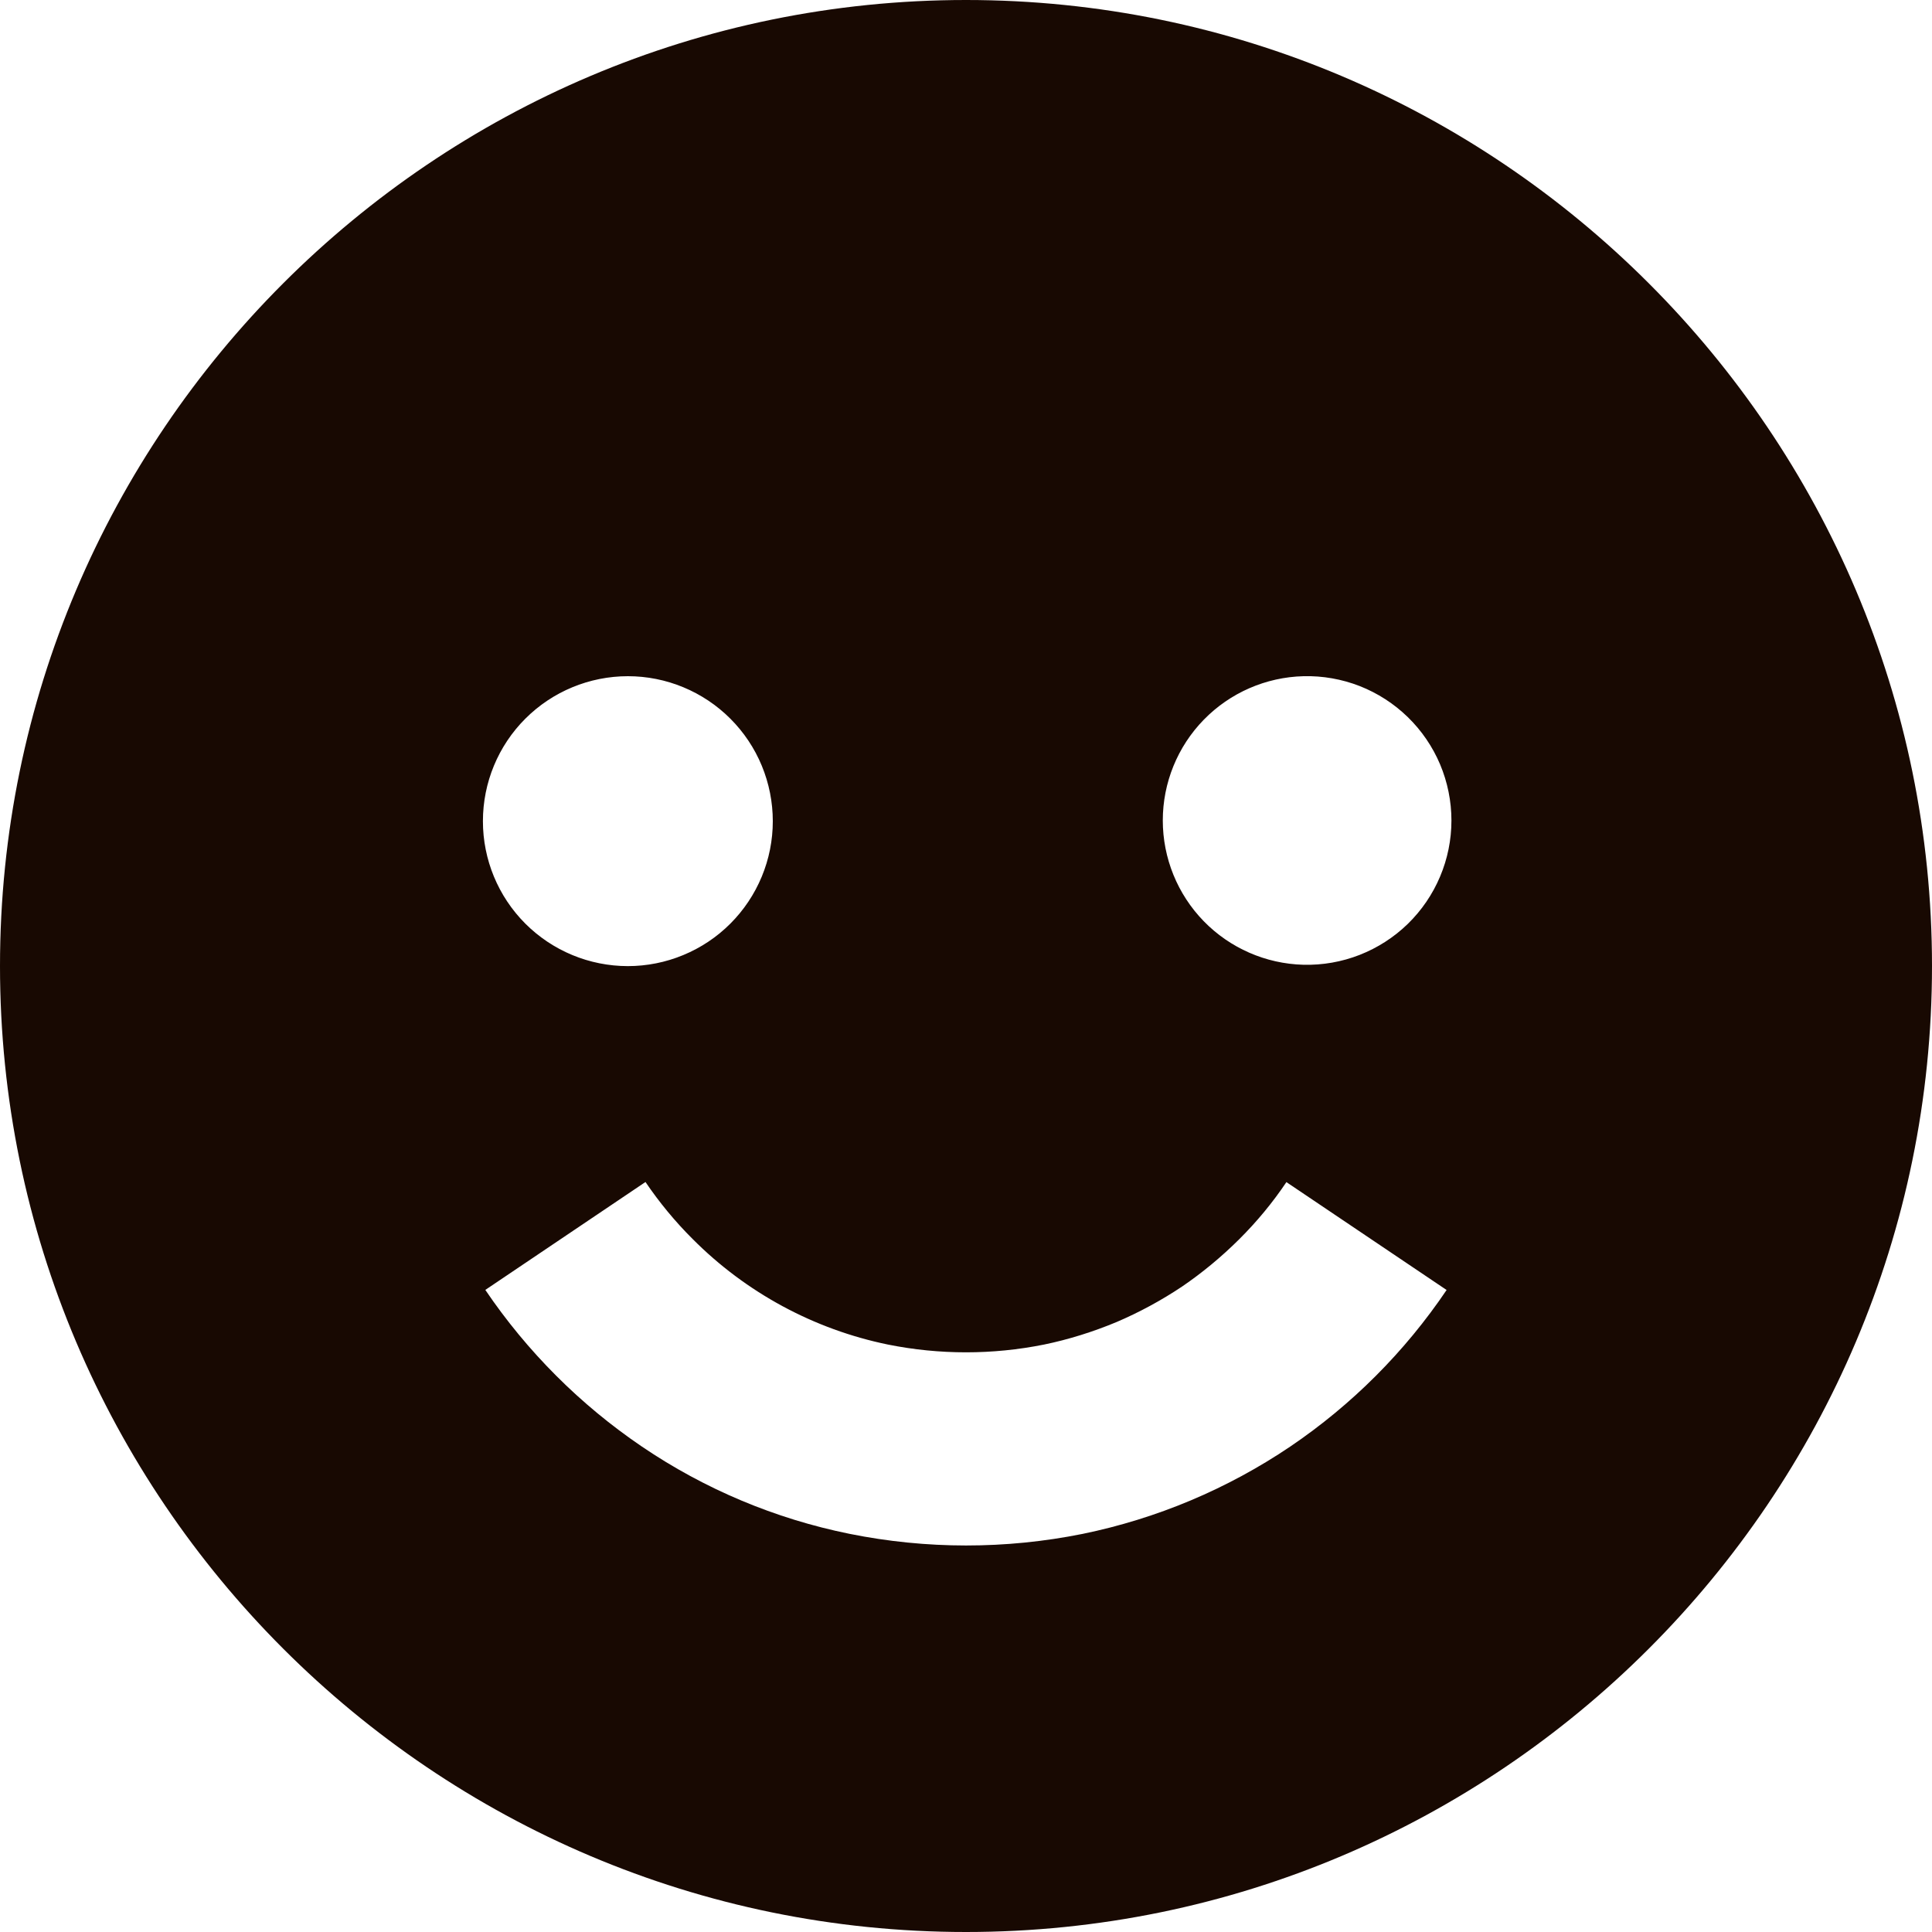
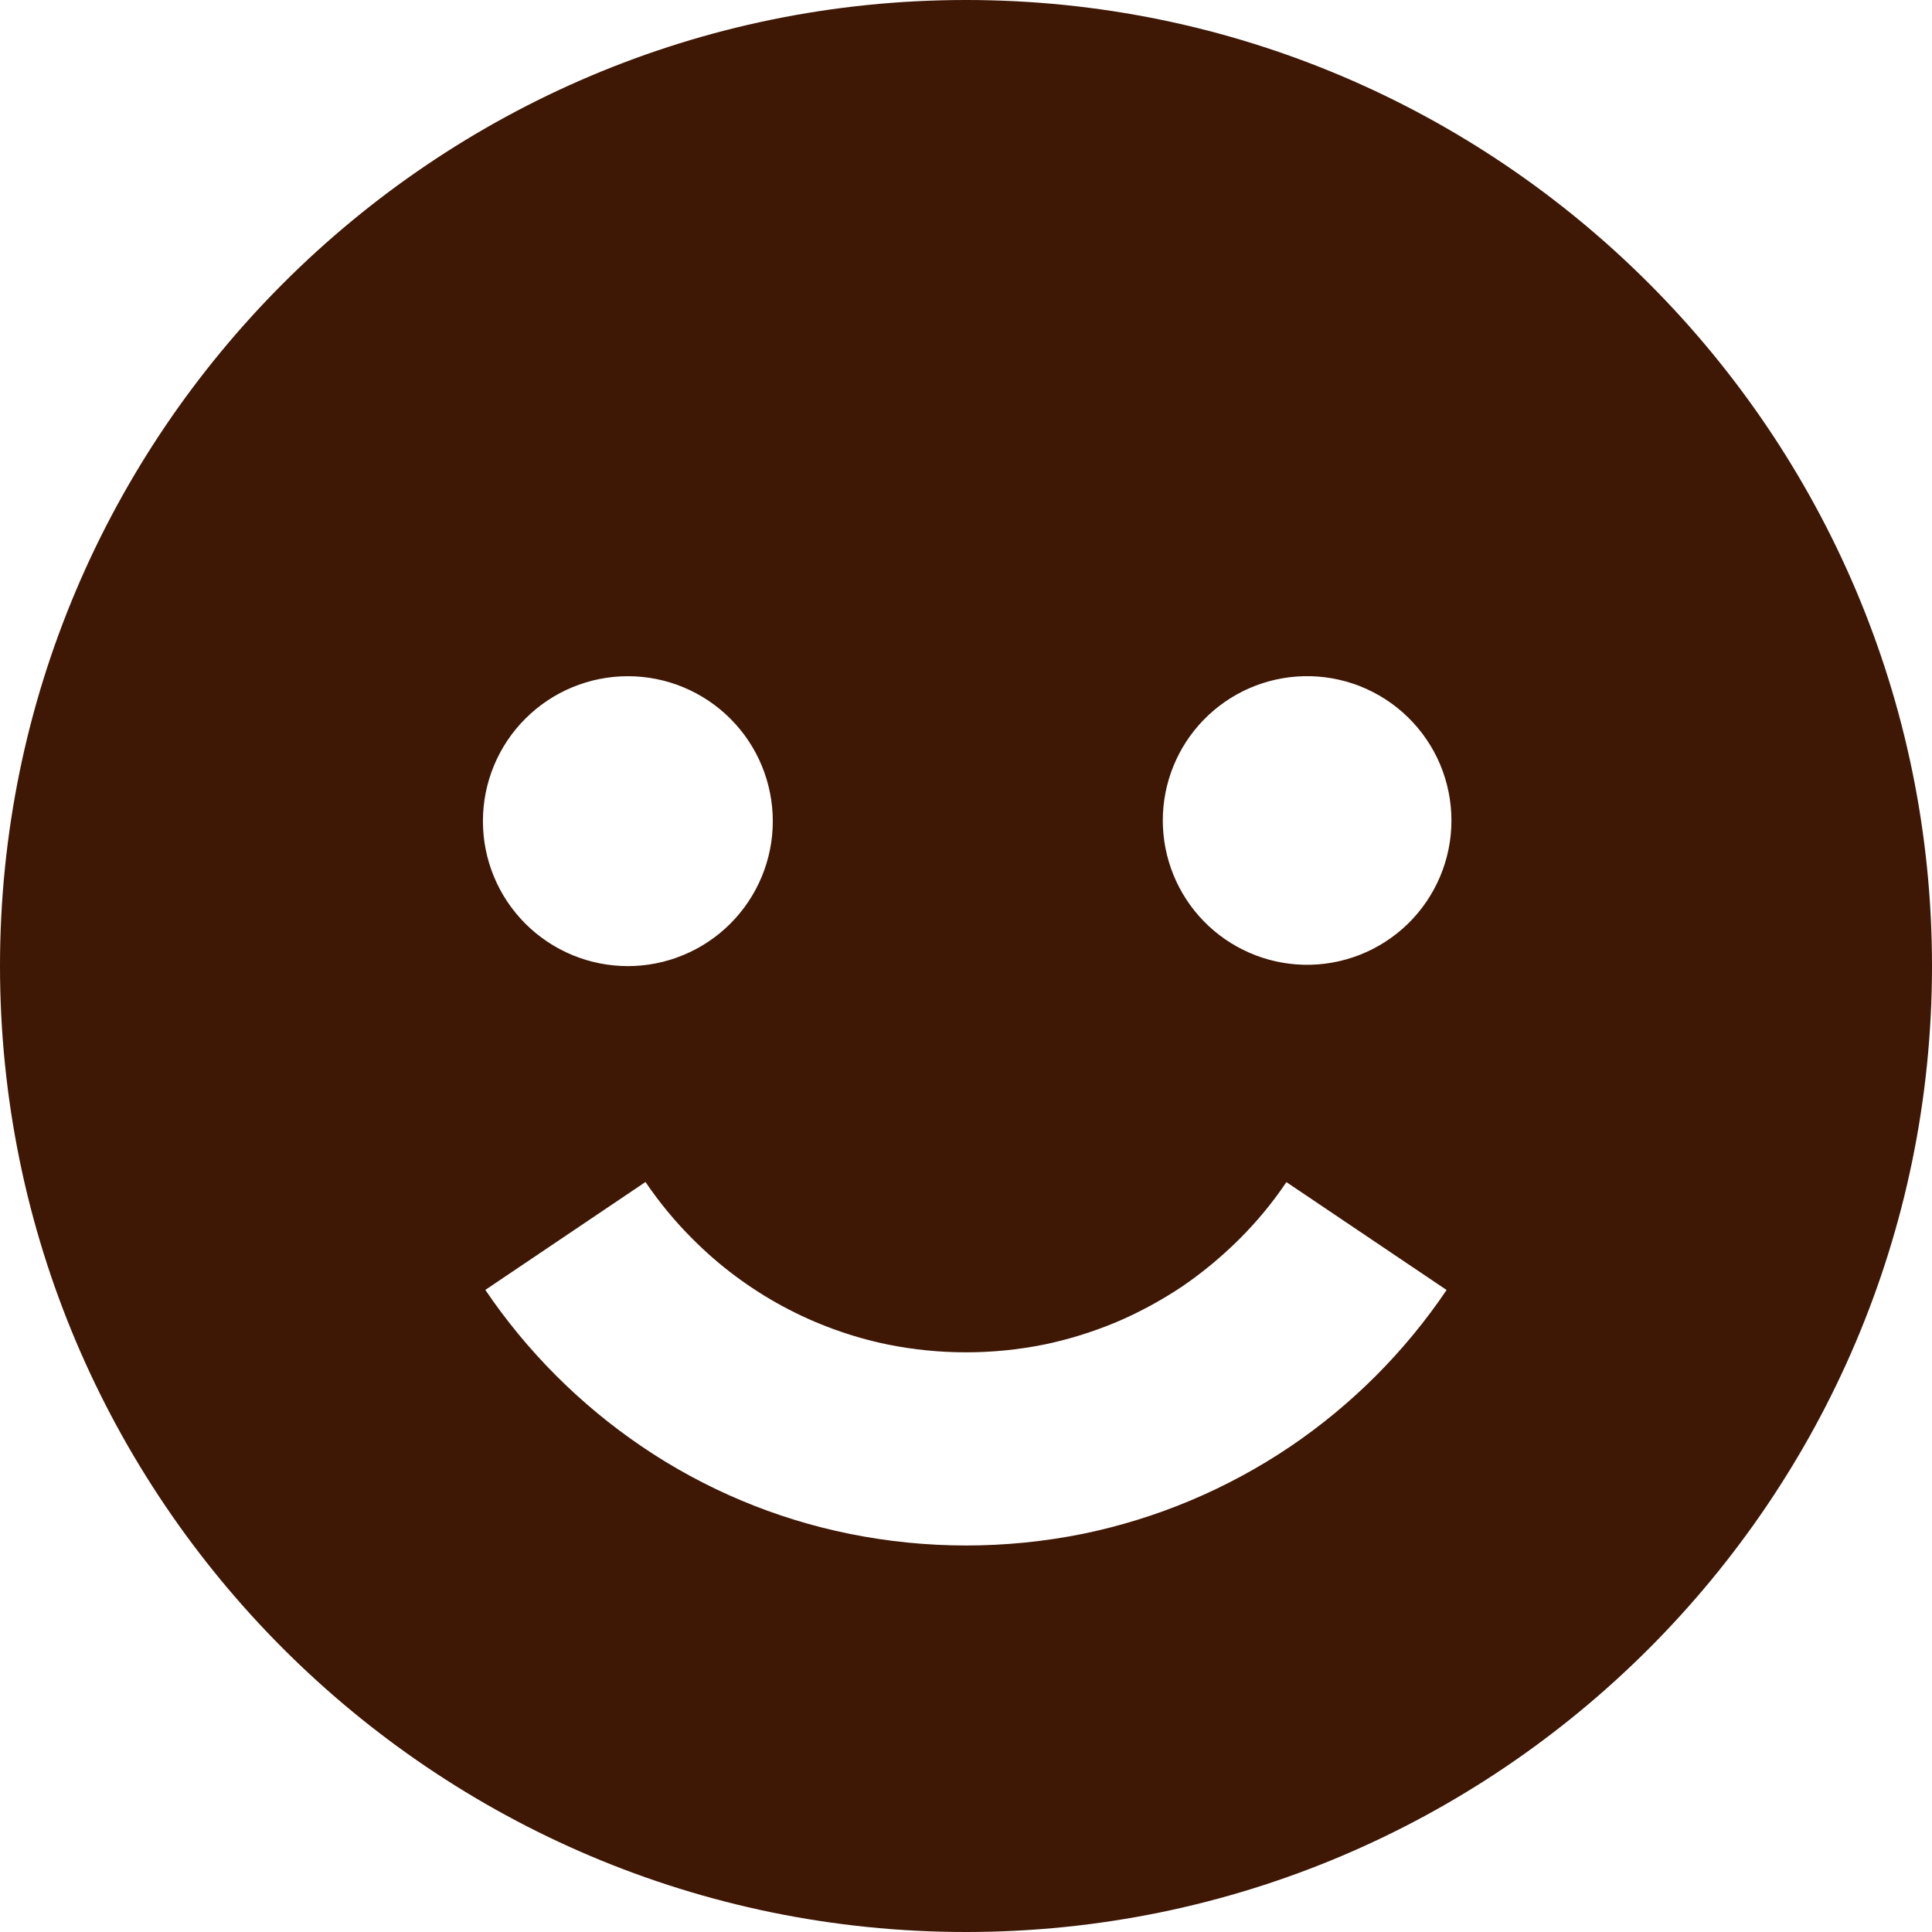
<svg xmlns="http://www.w3.org/2000/svg" width="50" height="50" viewBox="0 0 50 50" fill="none">
-   <path d="M25 50C38.785 50 50 38.785 50 25C50 11.215 38.785 0 25 0C11.215 0 0 11.215 0 25C0 38.785 11.215 50 25 50ZM33.733 17.5C34.231 17.487 34.727 17.575 35.191 17.756C35.655 17.939 36.078 18.212 36.435 18.56C36.792 18.908 37.076 19.324 37.27 19.783C37.463 20.243 37.563 20.736 37.563 21.235C37.563 21.734 37.463 22.227 37.269 22.686C37.075 23.146 36.791 23.562 36.434 23.91C36.076 24.258 35.653 24.53 35.189 24.712C34.724 24.894 34.228 24.981 33.73 24.968C32.757 24.942 31.831 24.537 31.152 23.84C30.473 23.142 30.093 22.206 30.093 21.233C30.093 20.259 30.474 19.323 31.154 18.626C31.834 17.929 32.759 17.525 33.733 17.5ZM22.98 34.797C24.313 35.065 25.687 35.065 27.02 34.797C27.652 34.667 28.282 34.47 28.895 34.215C29.48 33.965 30.055 33.655 30.593 33.295C31.113 32.94 31.61 32.53 32.07 32.072C32.528 31.617 32.938 31.12 33.292 30.593L37.438 33.385C36.36 34.982 34.986 36.358 33.39 37.438C31.764 38.535 29.939 39.303 28.017 39.697C26.026 40.098 23.974 40.097 21.983 39.695C20.061 39.306 18.235 38.538 16.613 37.438C15.017 36.355 13.641 34.979 12.56 33.383L16.705 30.59C17.062 31.117 17.473 31.615 17.925 32.065C19.305 33.452 21.063 34.403 22.98 34.797ZM16.25 17.5C16.743 17.5 17.23 17.597 17.685 17.786C18.14 17.975 18.554 18.251 18.902 18.6C19.25 18.948 19.527 19.362 19.715 19.817C19.903 20.272 20 20.76 20 21.253C20 21.745 19.903 22.233 19.714 22.688C19.525 23.143 19.249 23.556 18.9 23.905C18.552 24.253 18.138 24.529 17.683 24.717C17.228 24.906 16.74 25.003 16.247 25.003C15.253 25.002 14.299 24.607 13.595 23.903C12.892 23.199 12.497 22.245 12.498 21.25C12.498 20.255 12.893 19.301 13.597 18.598C14.301 17.895 15.255 17.5 16.25 17.5Z" fill="#180902" />
+   <path d="M25 50C38.785 50 50 38.785 50 25C50 11.215 38.785 0 25 0C11.215 0 0 11.215 0 25C0 38.785 11.215 50 25 50ZM33.733 17.5C34.231 17.487 34.727 17.575 35.191 17.756C35.655 17.939 36.078 18.212 36.435 18.56C36.792 18.908 37.076 19.324 37.27 19.783C37.463 20.243 37.563 20.736 37.563 21.235C37.563 21.734 37.463 22.227 37.269 22.686C37.075 23.146 36.791 23.562 36.434 23.91C36.076 24.258 35.653 24.53 35.189 24.712C34.724 24.894 34.228 24.981 33.73 24.968C32.757 24.942 31.831 24.537 31.152 23.84C30.473 23.142 30.093 22.206 30.093 21.233C30.093 20.259 30.474 19.323 31.154 18.626C31.834 17.929 32.759 17.525 33.733 17.5ZM22.98 34.797C24.313 35.065 25.687 35.065 27.02 34.797C27.652 34.667 28.282 34.47 28.895 34.215C29.48 33.965 30.055 33.655 30.593 33.295C31.113 32.94 31.61 32.53 32.07 32.072C32.528 31.617 32.938 31.12 33.292 30.593L37.438 33.385C36.36 34.982 34.986 36.358 33.39 37.438C31.764 38.535 29.939 39.303 28.017 39.697C26.026 40.098 23.974 40.097 21.983 39.695C20.061 39.306 18.235 38.538 16.613 37.438C15.017 36.355 13.641 34.979 12.56 33.383L16.705 30.59C17.062 31.117 17.473 31.615 17.925 32.065C19.305 33.452 21.063 34.403 22.98 34.797ZM16.25 17.5C16.743 17.5 17.23 17.597 17.685 17.786C18.14 17.975 18.554 18.251 18.902 18.6C19.25 18.948 19.527 19.362 19.715 19.817C19.903 20.272 20 20.76 20 21.253C20 21.745 19.903 22.233 19.714 22.688C19.525 23.143 19.249 23.556 18.9 23.905C18.552 24.253 18.138 24.529 17.683 24.717C17.228 24.906 16.74 25.003 16.247 25.003C15.253 25.002 14.299 24.607 13.595 23.903C12.892 23.199 12.497 22.245 12.498 21.25C12.498 20.255 12.893 19.301 13.597 18.598C14.301 17.895 15.255 17.5 16.25 17.5Z" fill="#3e1705" />
</svg>
